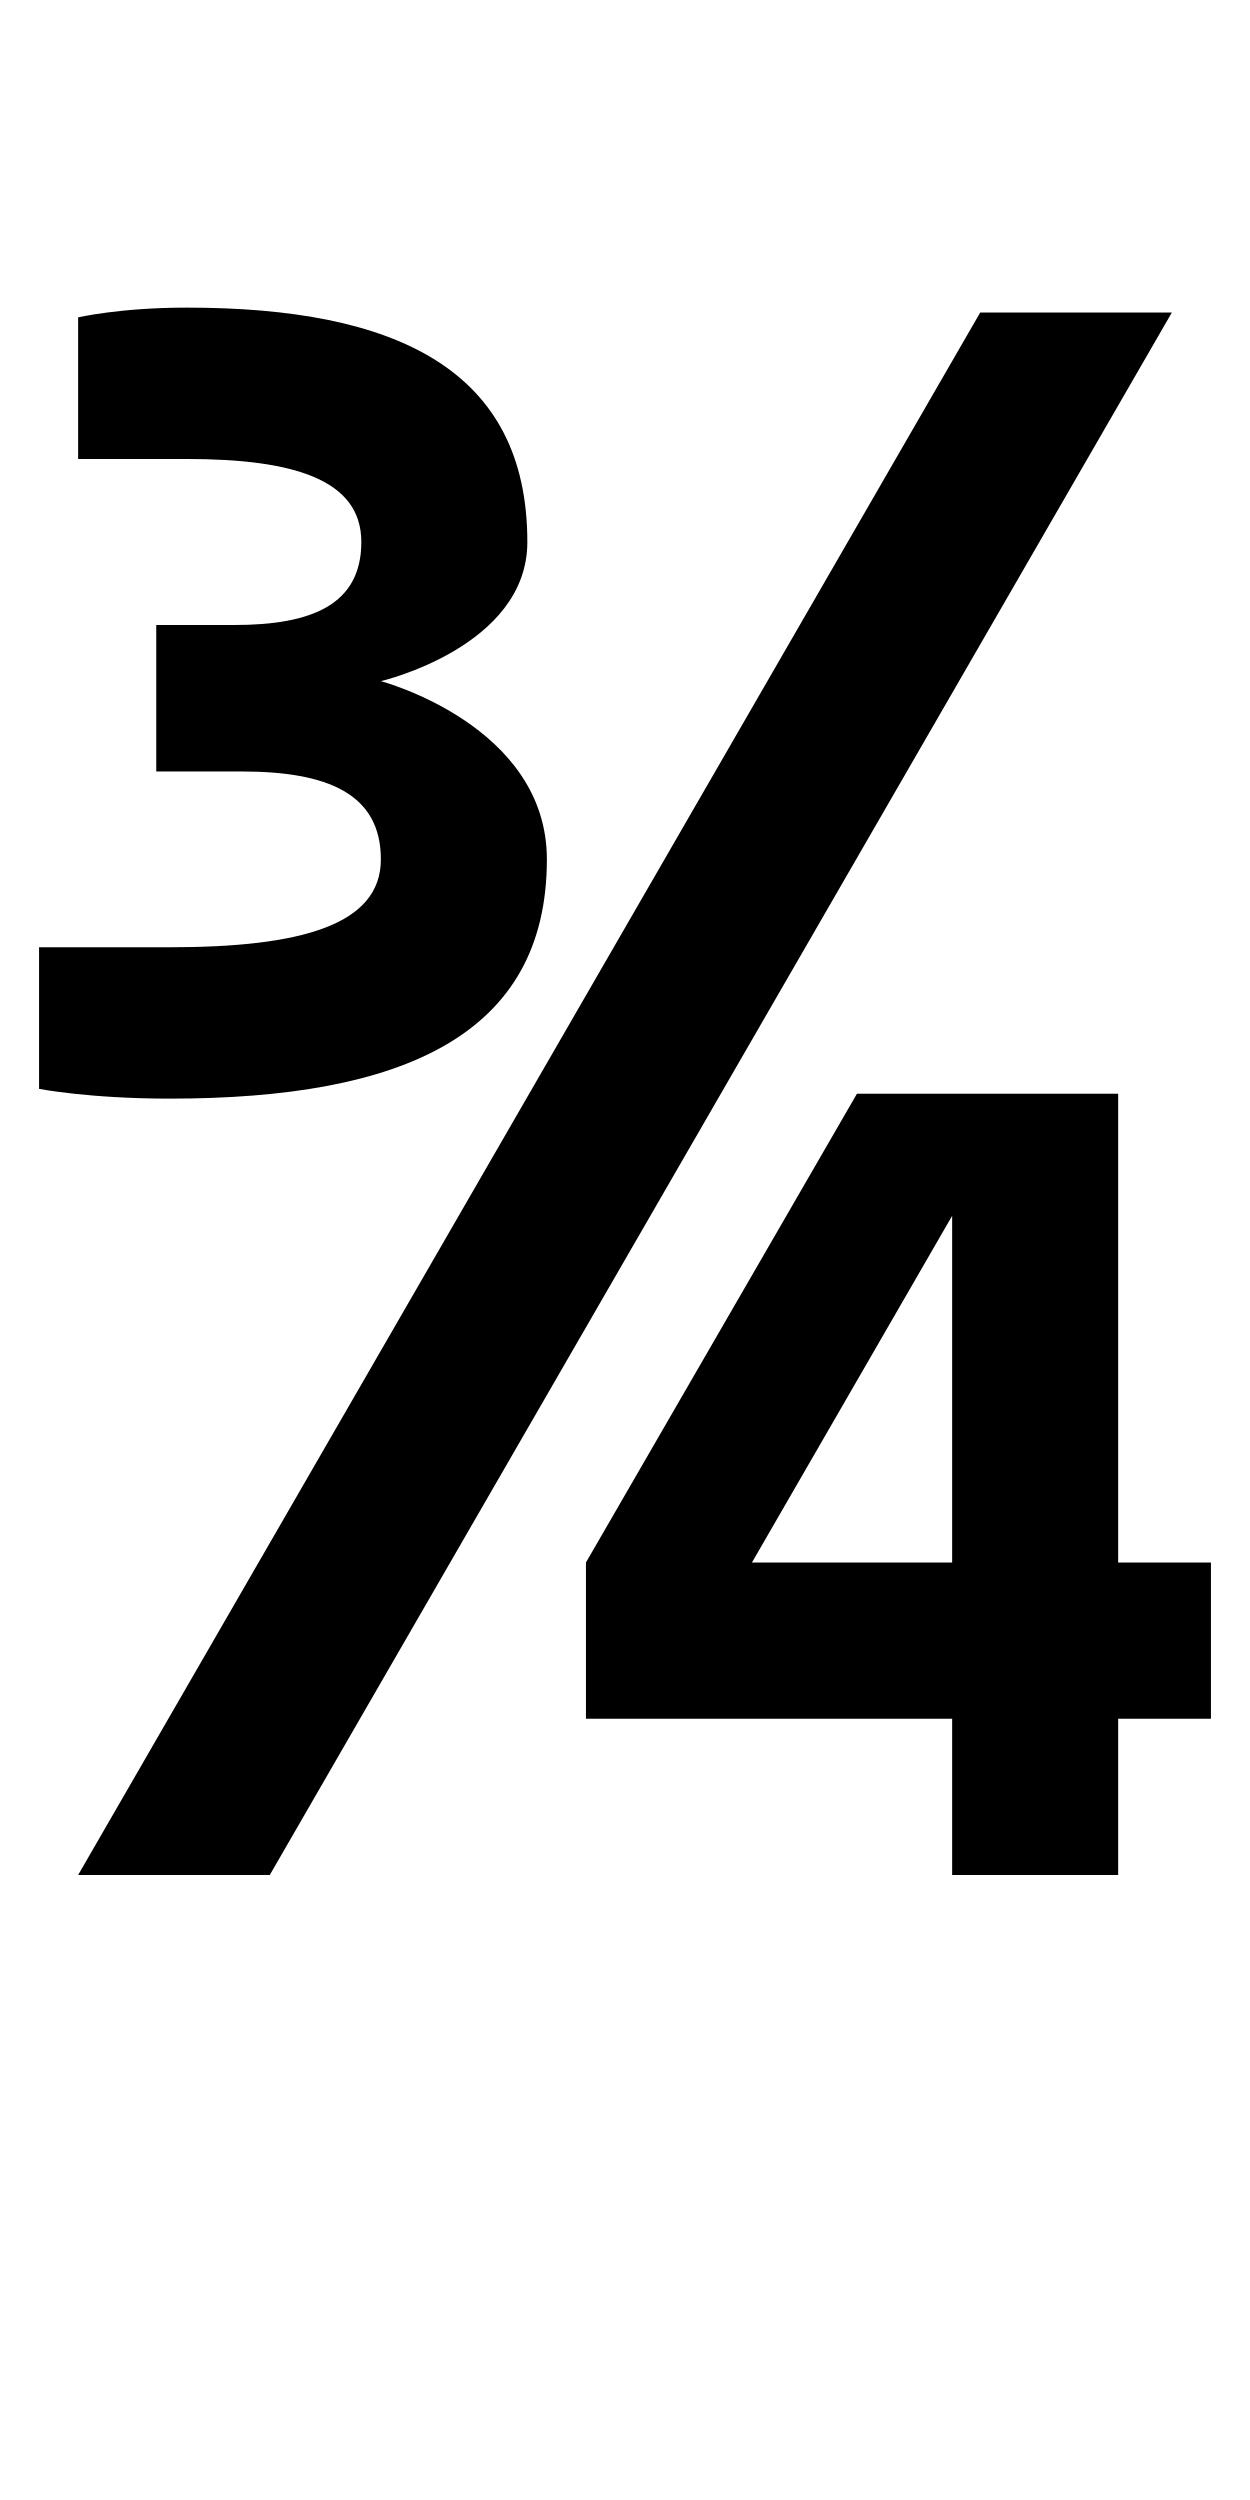
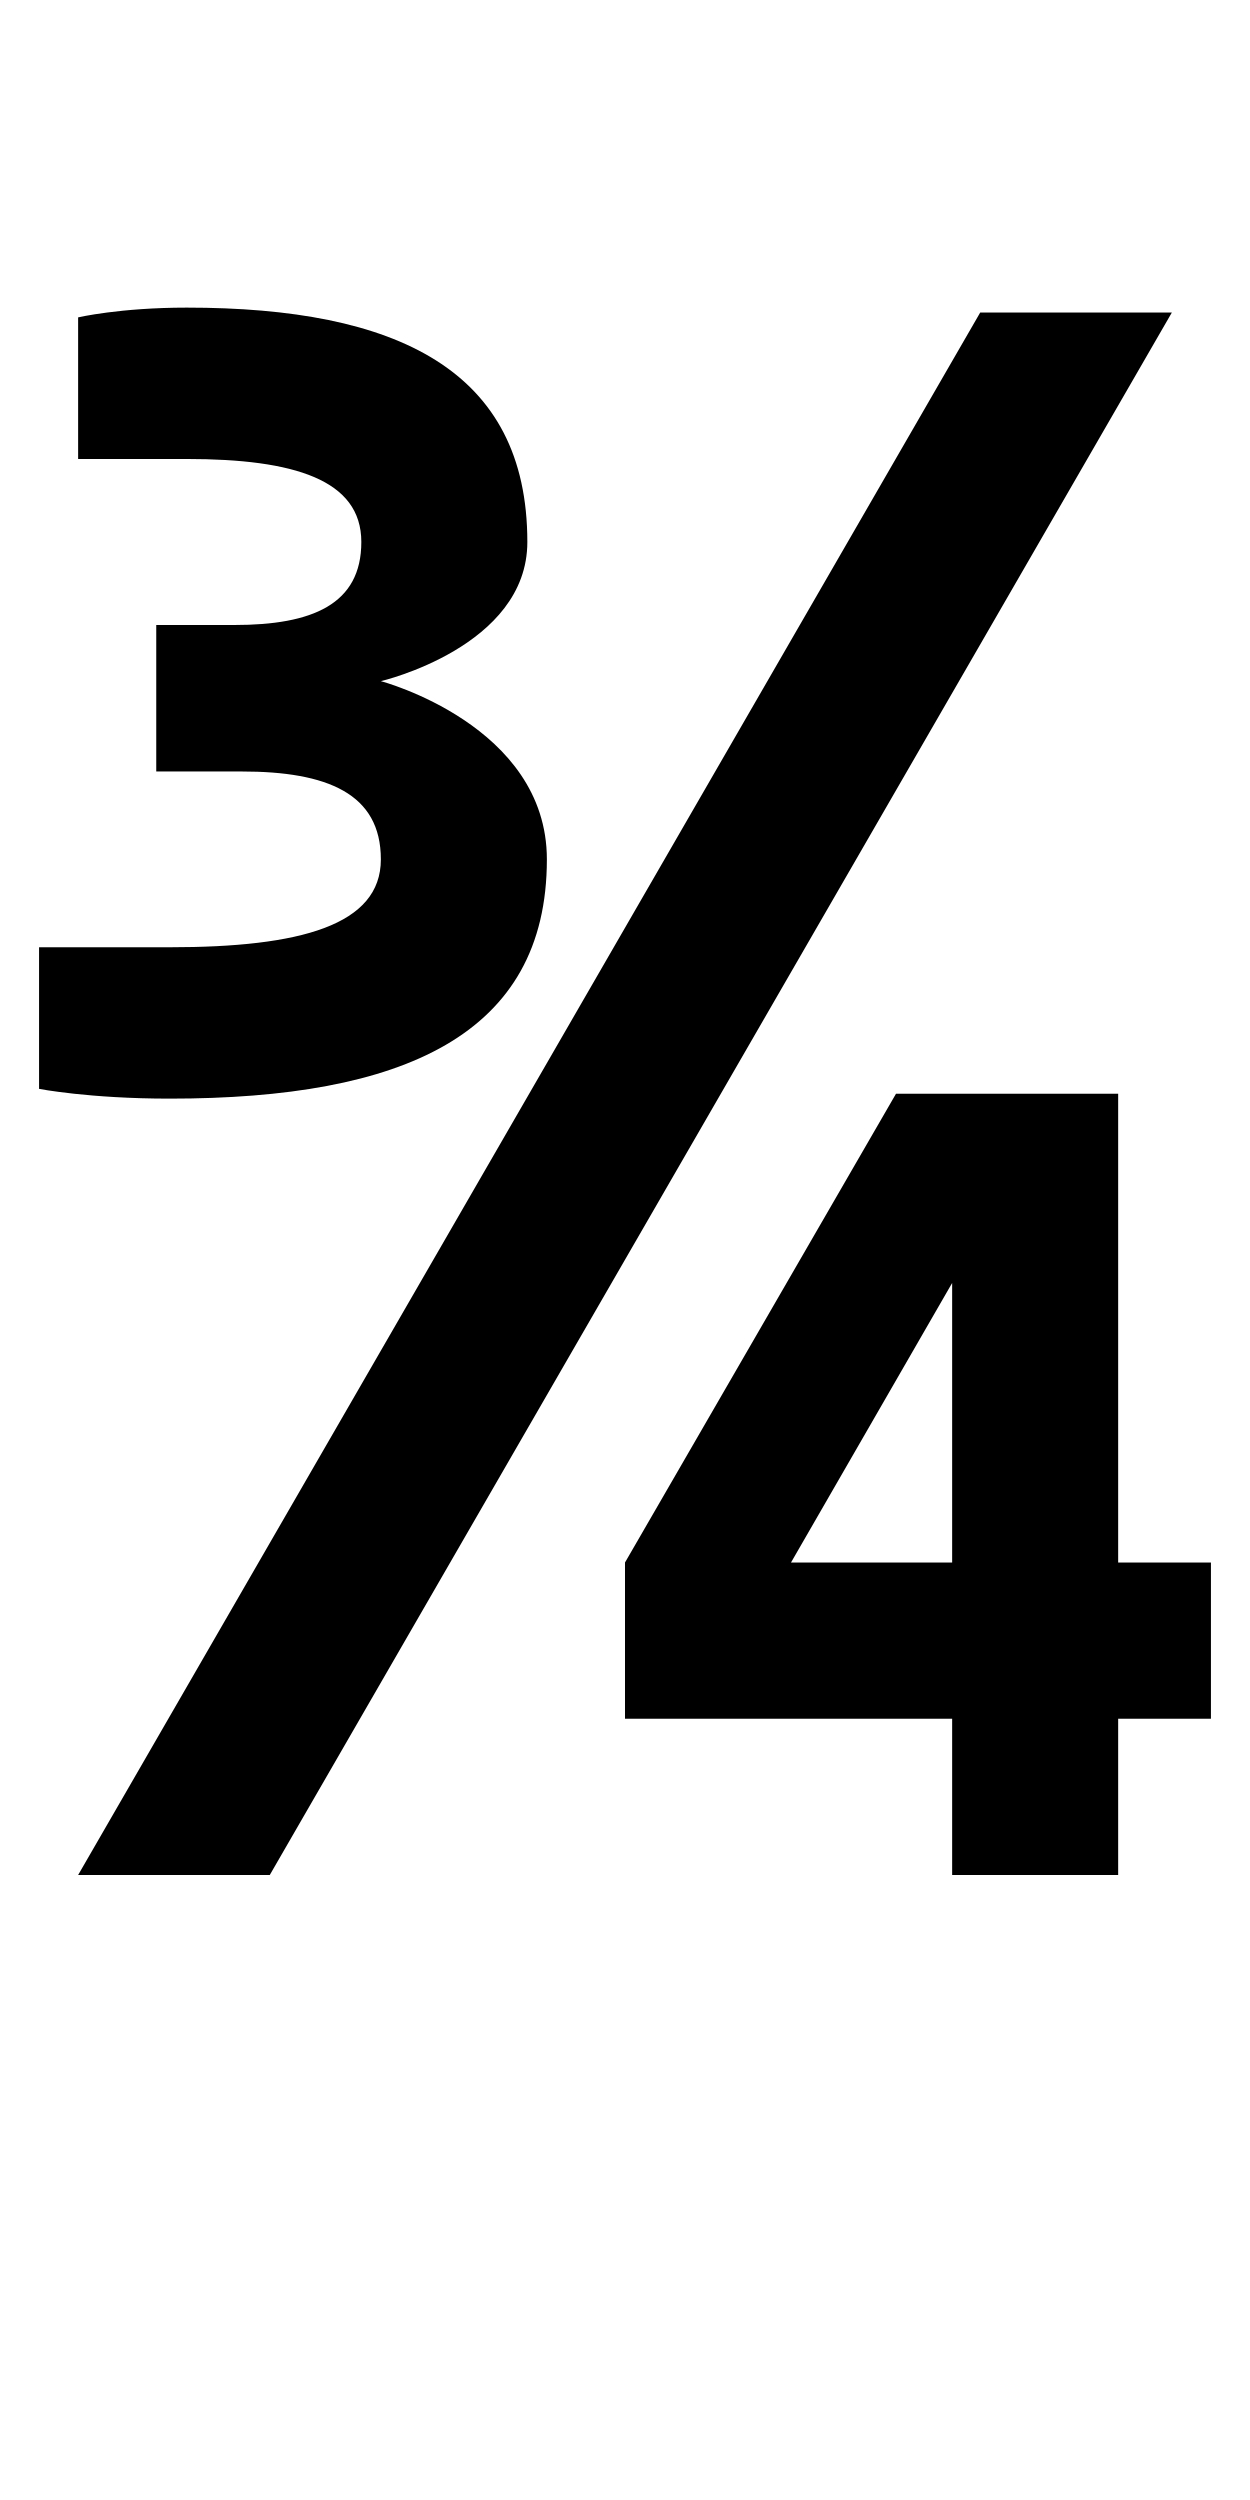
<svg xmlns="http://www.w3.org/2000/svg" version="1.1" width="1024" height="2048" id="svg3355">
  <defs id="defs3357" />
-   <path d="m 64,260 0,116 89,0 c 88.005,-10e-6 143,16.999 143,68 0,51.001 -40.004,68 -104,68 l -64,0 0,120 70,0 c 70.002,0 114,18.003 114,72 0,53.997 -66.002,72 -173,72 l -107,0 L 32,892 c 0,0 41.002,8 107,8 191.001,0 309,-51.999 309,-196 0,-109.996 -136,-146 -136,-146 0,0 120,-27.997 120,-114 C 432,303.001 324.997,252 153,252 c -54.998,0 -89,8 -89,8 z M 803,256 64,1536 221,1536 960,256 z m -101,640 L 480,1280 l 0,128 300,0 0,128 136,0 0,-128 76,0 0,-128 -76,0 0,-384 z m 78,100 0,284 -164,0 z" id="path3918-2-7" style="fill:#000000;fill-opacity:1;stroke:none;display:inline" />
+   <path id="path3918-2-7" style="display:inline;fill:#000000;fill-opacity:1;stroke:none" d="M 153 252 C 98.002 252 64 260 64 260 L 64 376 L 153 376 C 241.005 376 296 392.999 296 444 C 296 495.001 255.996 512 192 512 L 128 512 L 128 632 L 198 632 C 268.002 632 312 650.003 312 704 C 312 757.997 245.998 776 139 776 L 32 776 L 32 892 C 32 892 73.002 900 139 900 C 330.001 900 448 848.001 448 704 C 448 594.004 312 558 312 558 C 312 558 432 530.003 432 444 C 432 303.001 324.997 252 153 252 z M 803 256 L 64 1536 L 221 1536 L 960 256 L 803 256 z " />
+   <path id="path3918-2" style="display:inline;fill:#000000;fill-opacity:1;stroke:none" d="m 734,896 -222,384 v 128 h 268 v 128 h 136 v -128 h 76 V 1280 H 916 V 896 Z m 46,155 v 229 H 648 Z" />
</svg>
